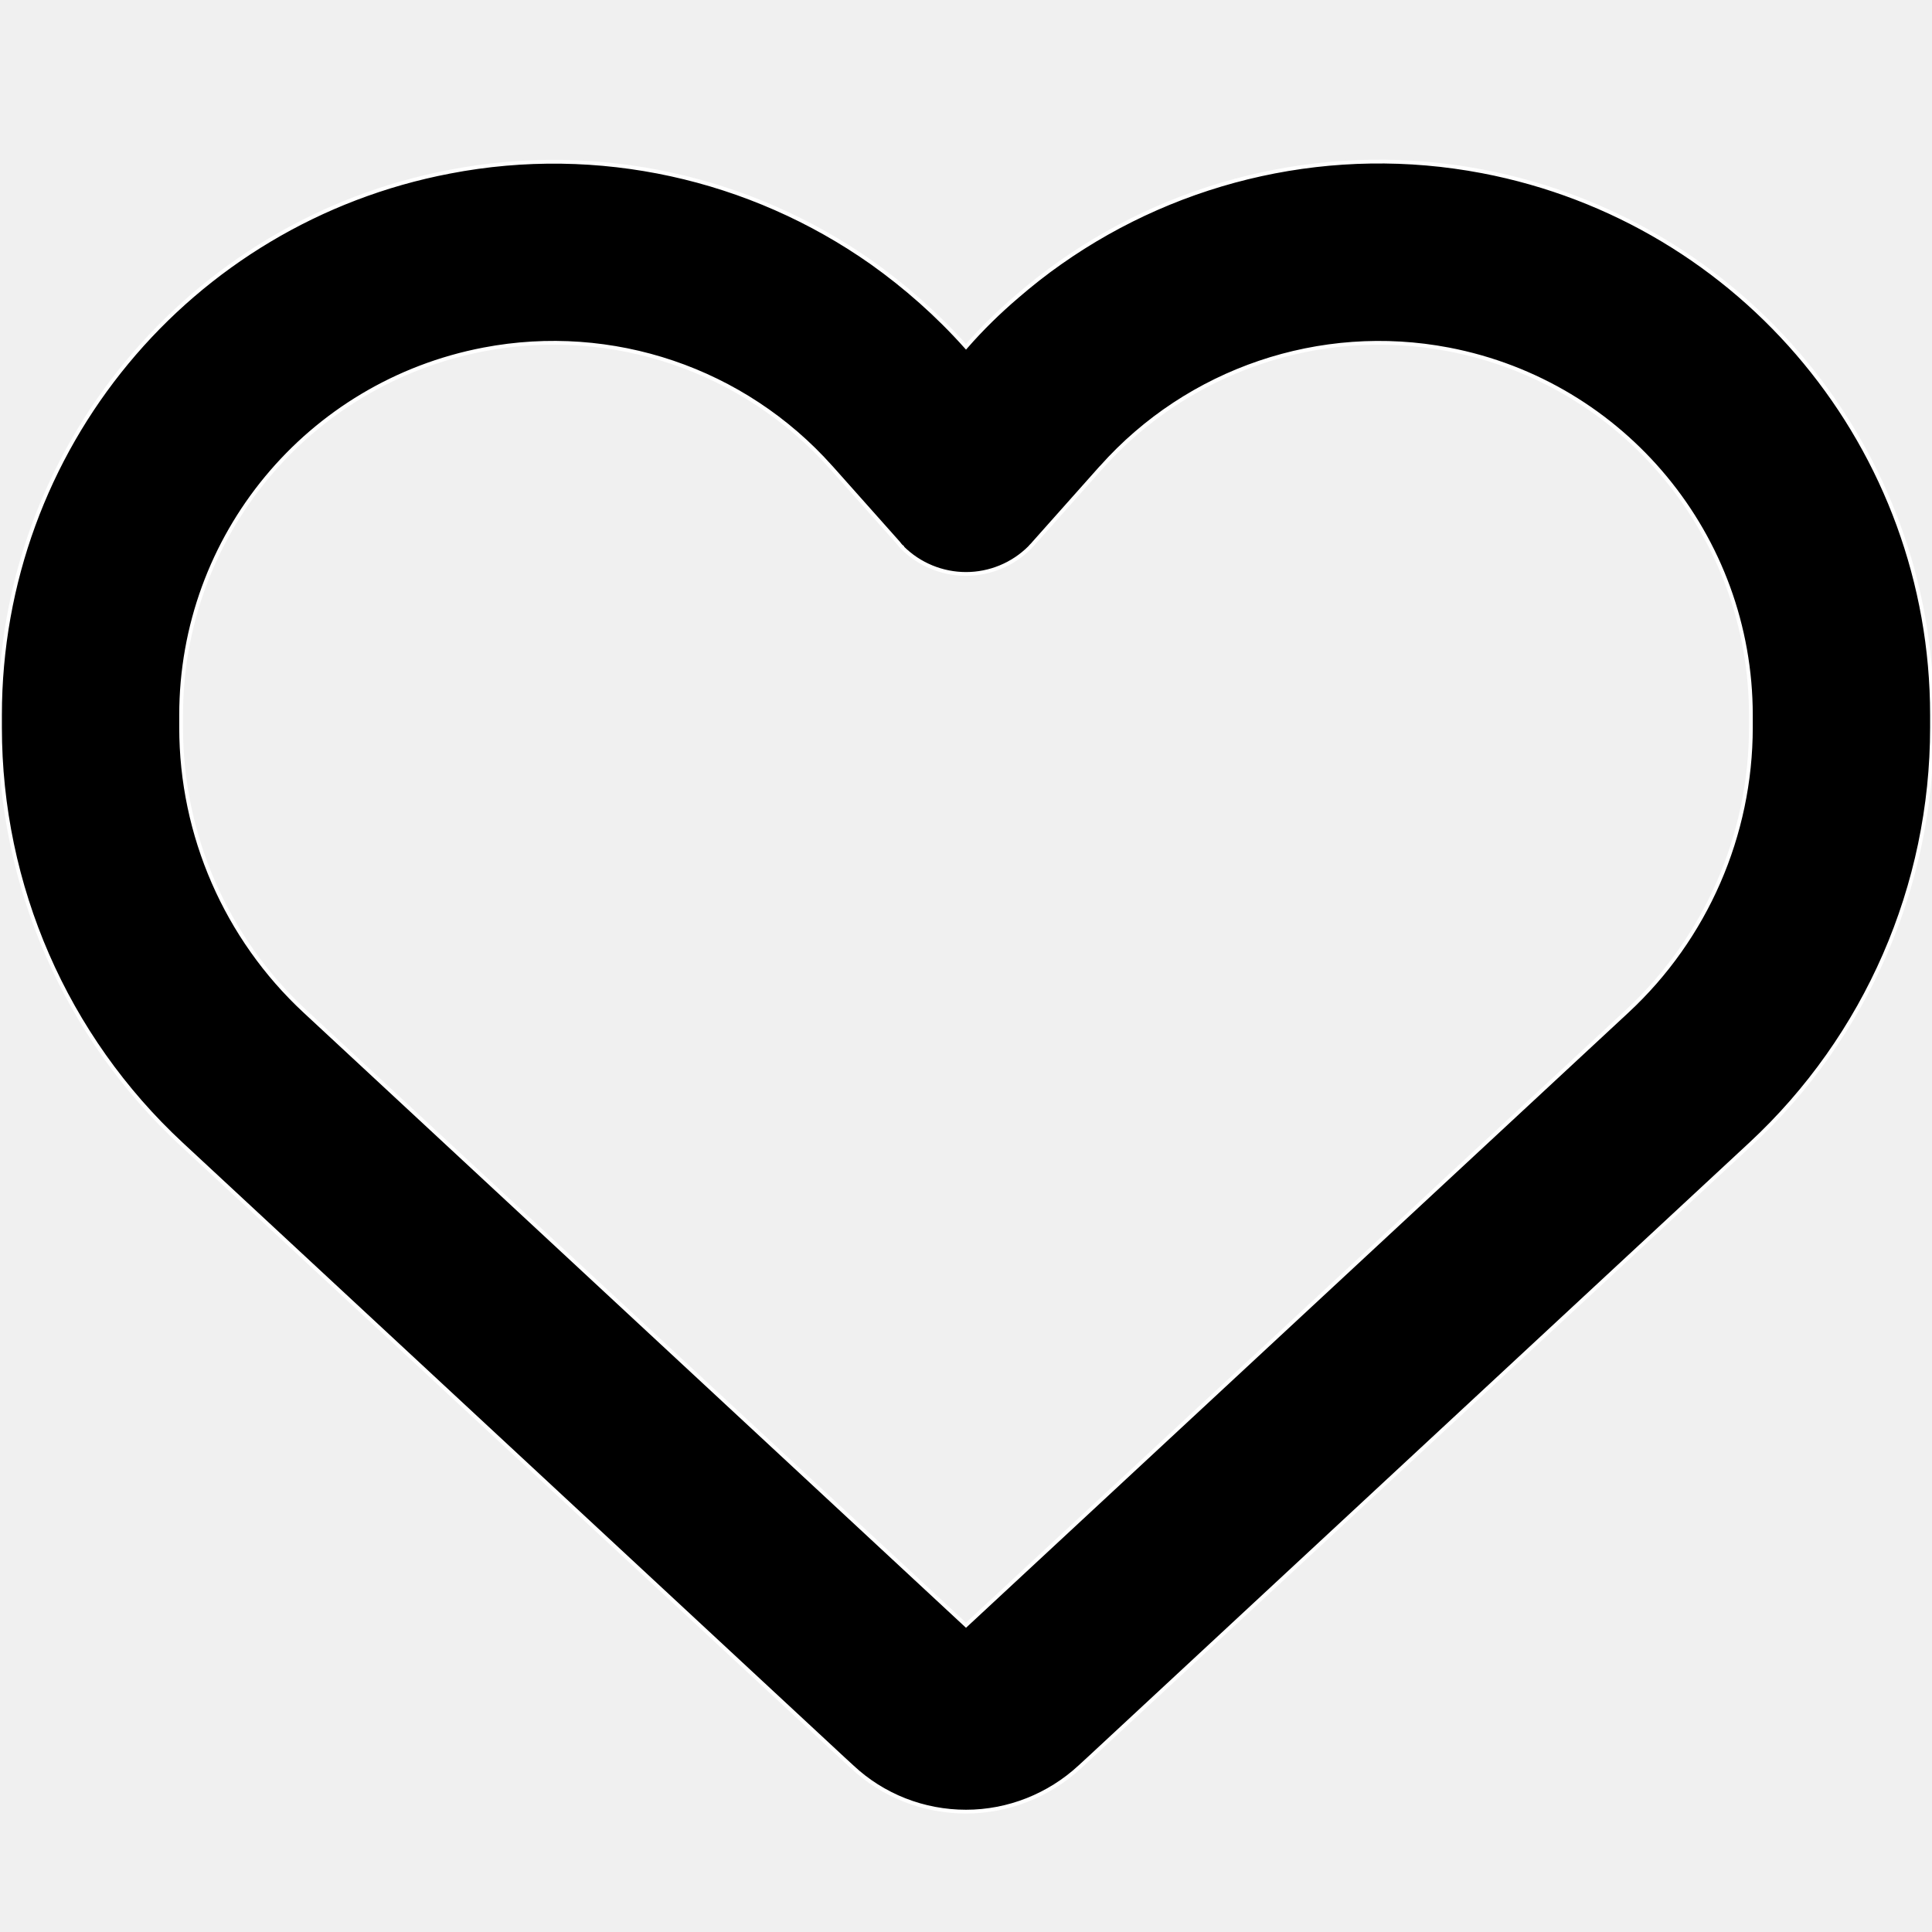
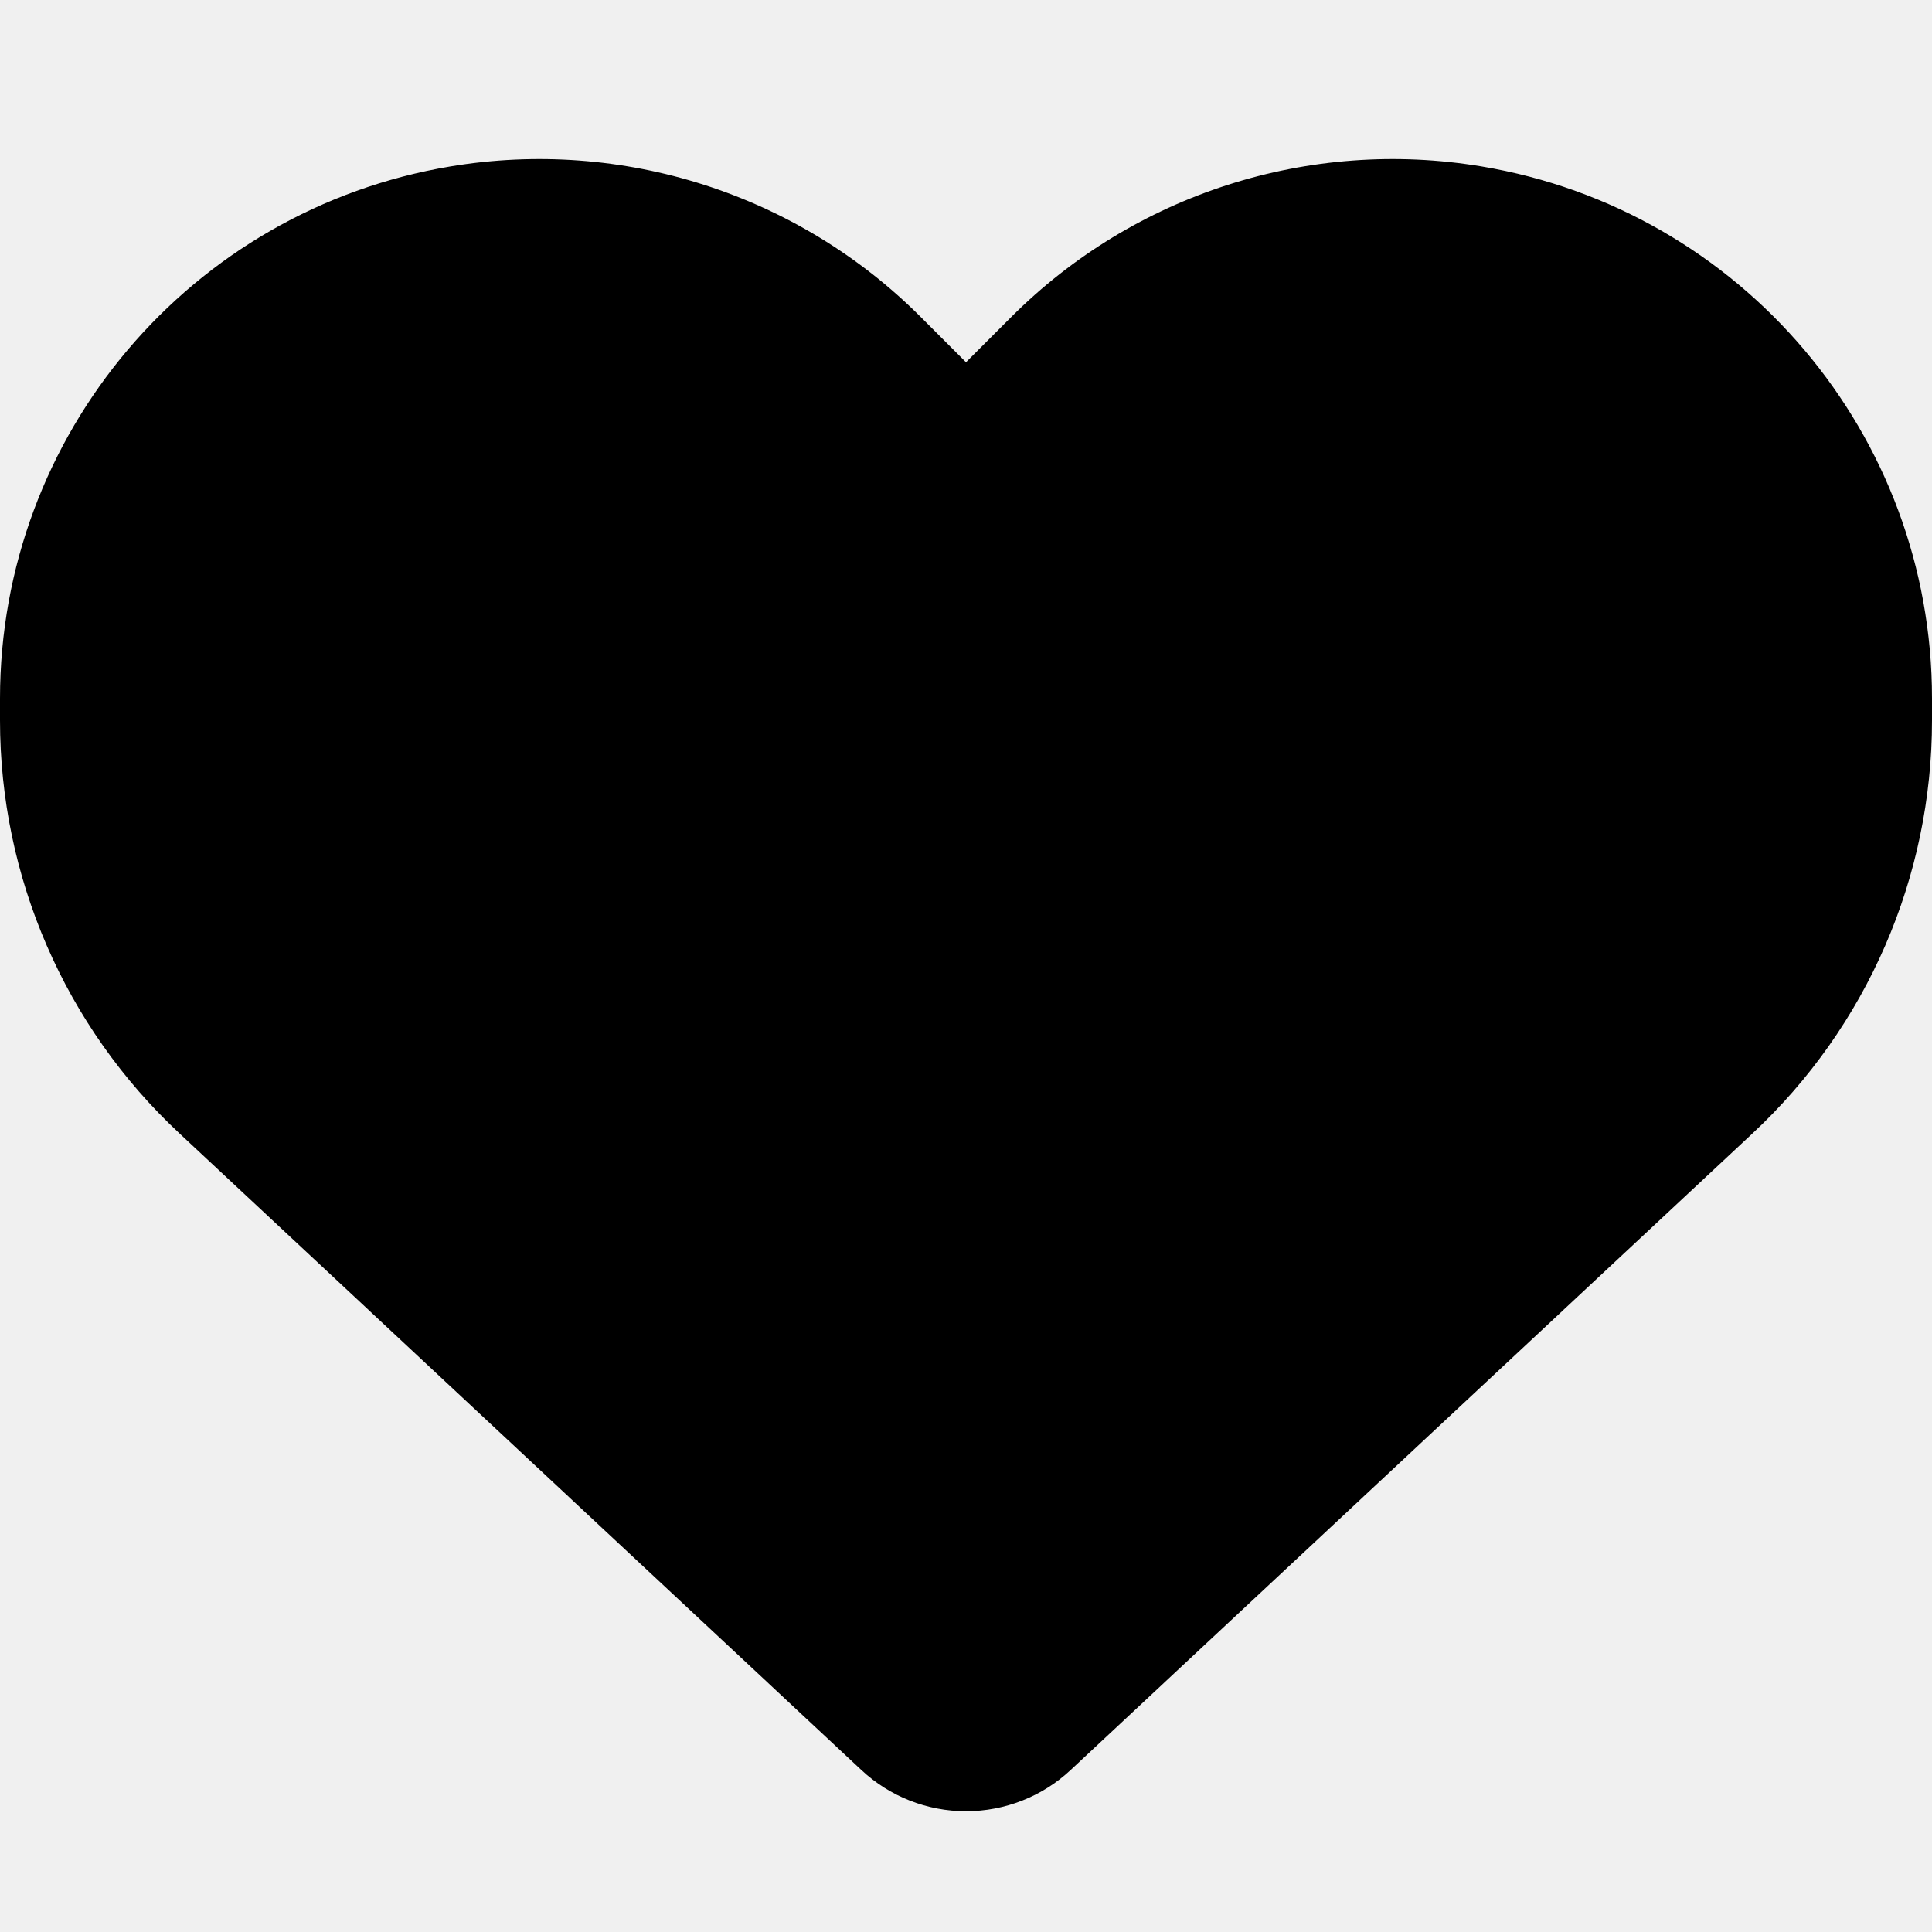
- <svg xmlns="http://www.w3.org/2000/svg" height="16" width="16" viewBox="0 0 512 512" fill="currentColor">
-   <path stroke="#fff" fill="currentColor" d="M225.8 468.2l-2.5-2.3L48.1 303.2C17.4 274.7 0 234.7 0 192.8v-3.3c0-70.4 50-130.8 119.2-144C158.6 37.9 198.9 47 231 69.6c9 6.4 17.4 13.8 25 22.3c4.2-4.8 8.7-9.2 13.5-13.3c3.7-3.2 7.5-6.2 11.5-9c0 0 0 0 0 0C313.1 47 353.4 37.9 392.8 45.4C462 58.6 512 119.1 512 189.5v3.3c0 41.9-17.4 81.9-48.1 110.4L288.7 465.9l-2.5 2.3c-8.2 7.6-19 11.9-30.2 11.9s-22-4.2-30.2-11.9zM239.1 145c-.4-.3-.7-.7-1-1.1l-17.8-20c0 0-.1-.1-.1-.1c0 0 0 0 0 0c-23.1-25.9-58-37.7-92-31.2C81.6 101.5 48 142.1 48 189.5v3.3c0 28.5 11.9 55.8 32.8 75.2L256 430.7 431.2 268c20.9-19.4 32.8-46.7 32.8-75.2v-3.3c0-47.3-33.6-88-80.1-96.9c-34-6.5-69 5.4-92 31.2c0 0 0 0-.1 .1s0 0-.1 .1l-17.8 20c-.3 .4-.7 .7-1 1.1c-4.5 4.5-10.6 7-16.9 7s-12.4-2.5-16.9-7z" />
+ <svg xmlns="http://www.w3.org/2000/svg" height="16" width="16" viewBox="0 0 512 512">
+   <path d="M47.6 300.4L228.3 469.1c7.5 7 17.4 10.9 27.7 10.9s20.2-3.9 27.7-10.9L464.4 300.4c30.4-28.3 47.6-68 47.6-109.5v-5.8c0-69.9-50.5-129.5-119.4-141C347 36.5 300.6 51.4 268 84L256 96 244 84c-32.6-32.6-79-47.5-124.6-39.9C50.5 55.6 0 115.2 0 185.1v5.8c0 41.5 17.2 81.2 47.6 109.5z" />
</svg>
